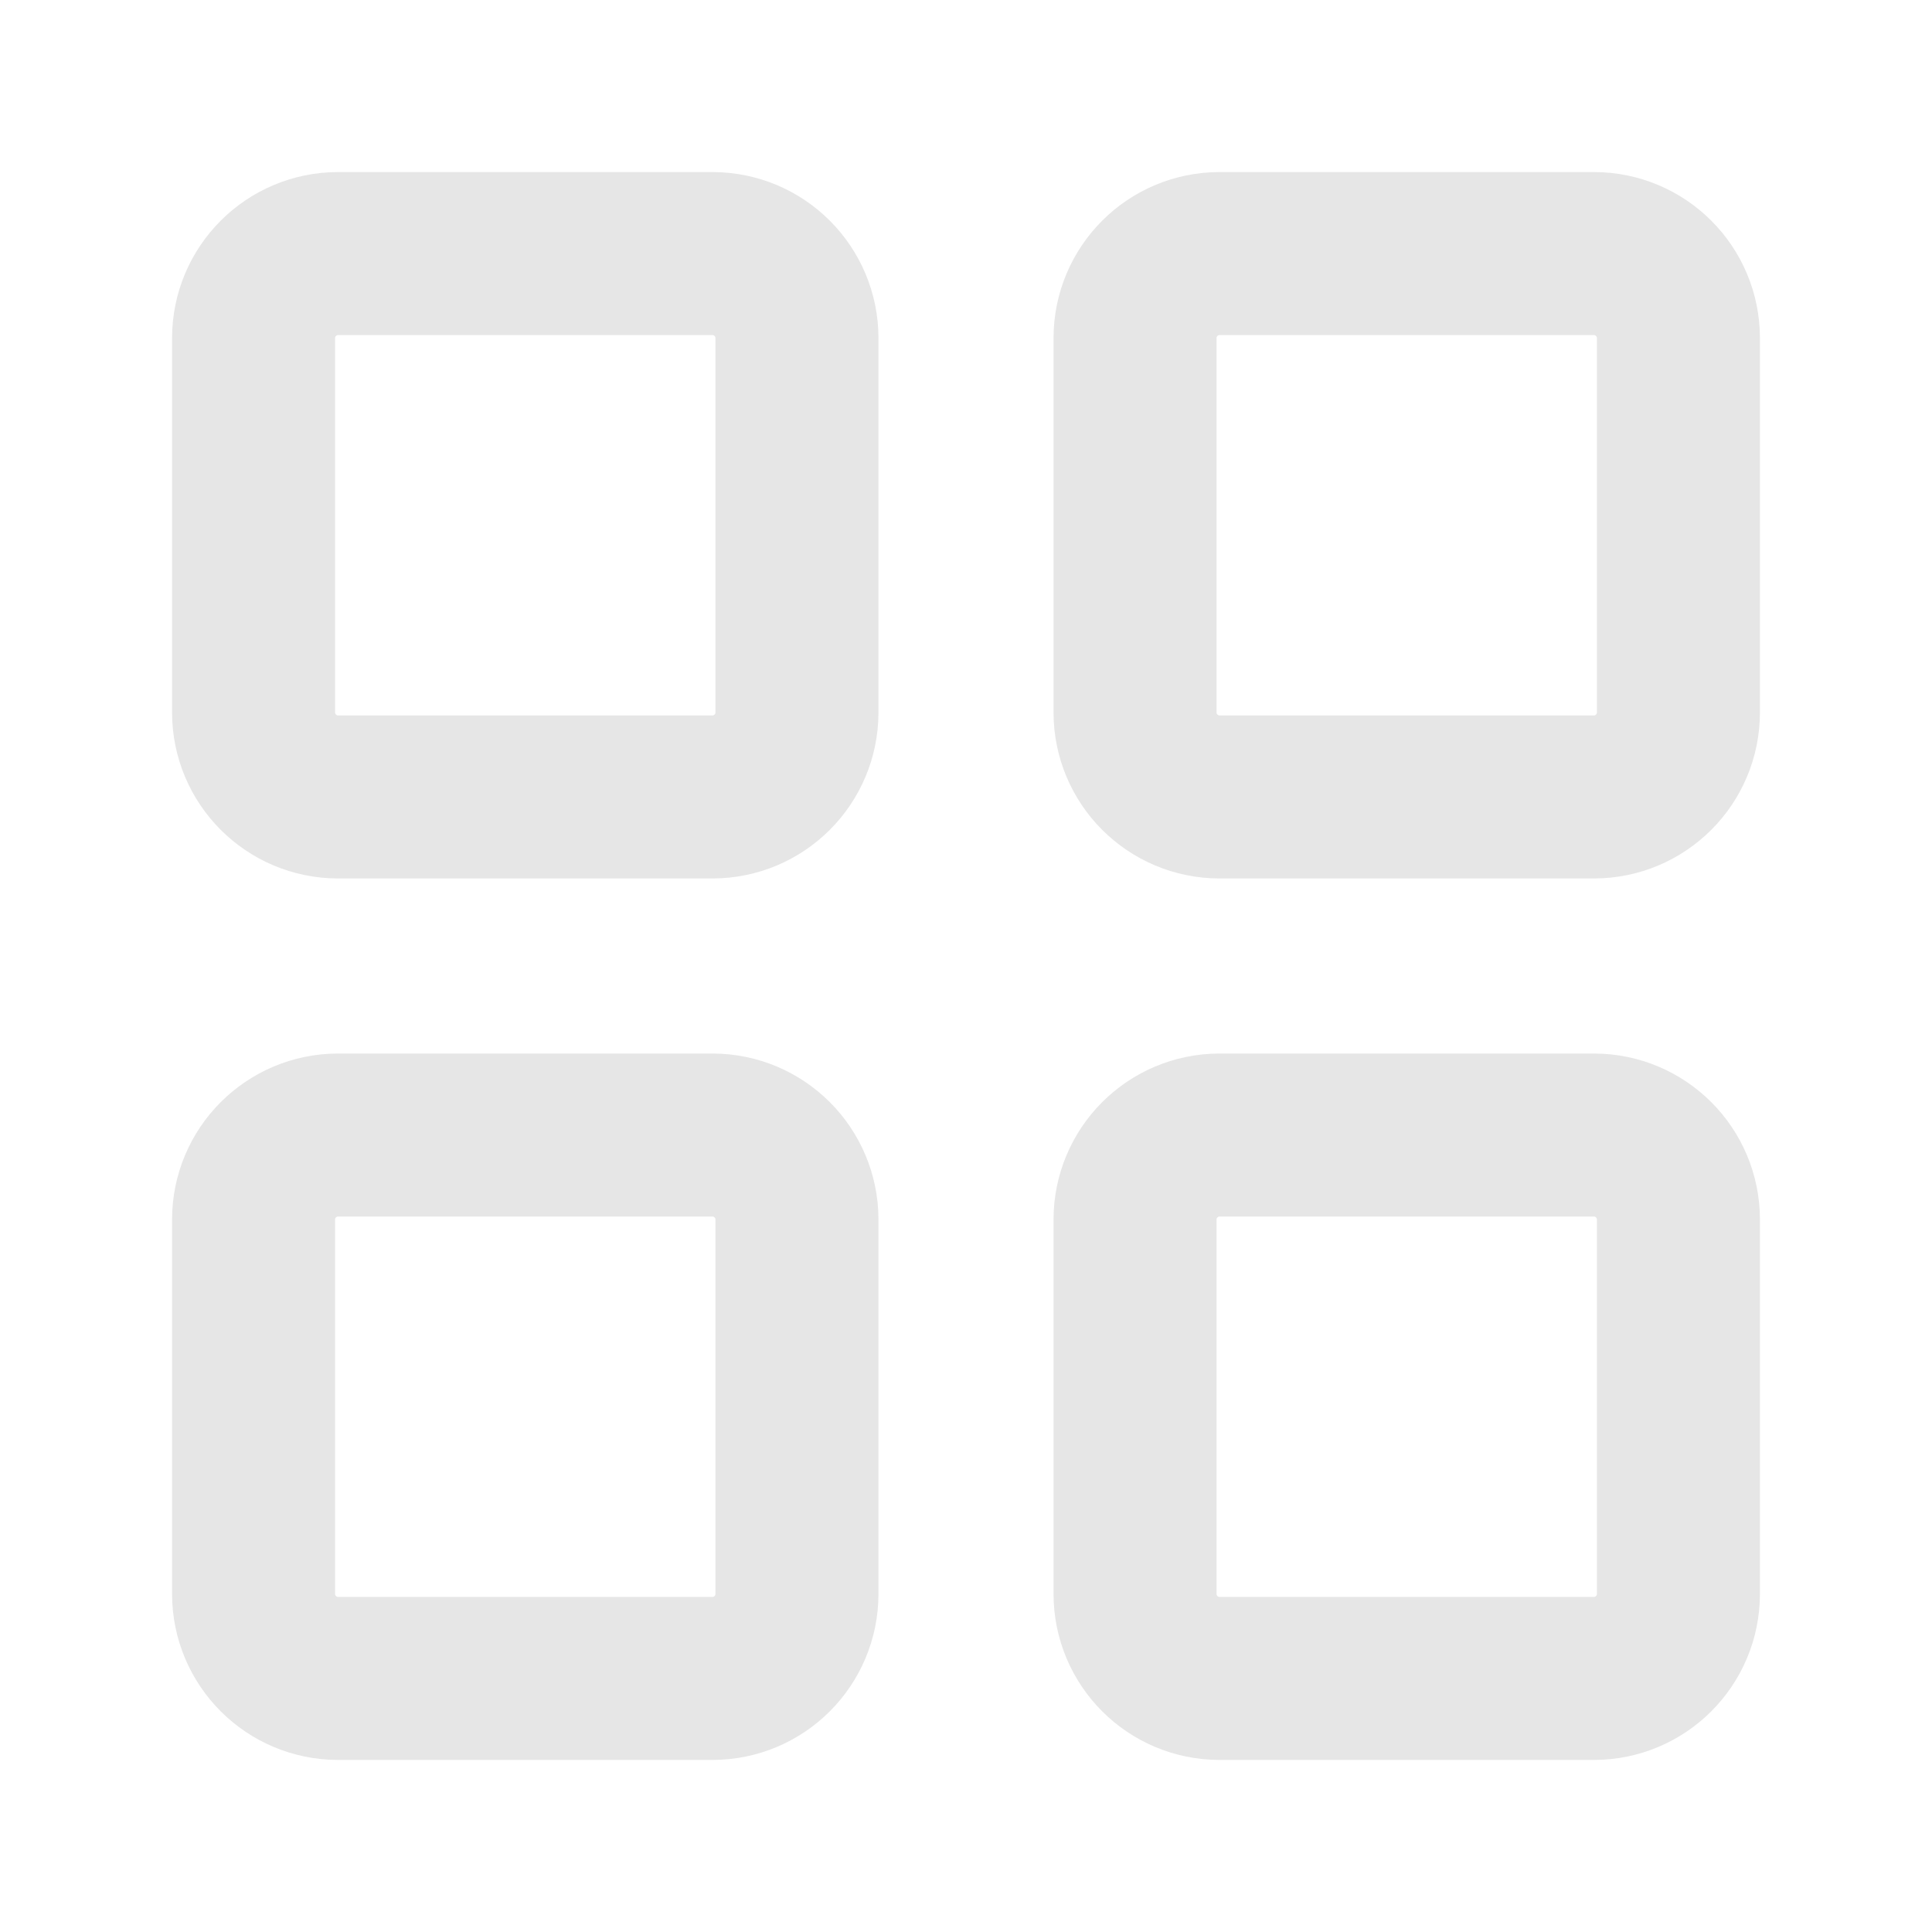
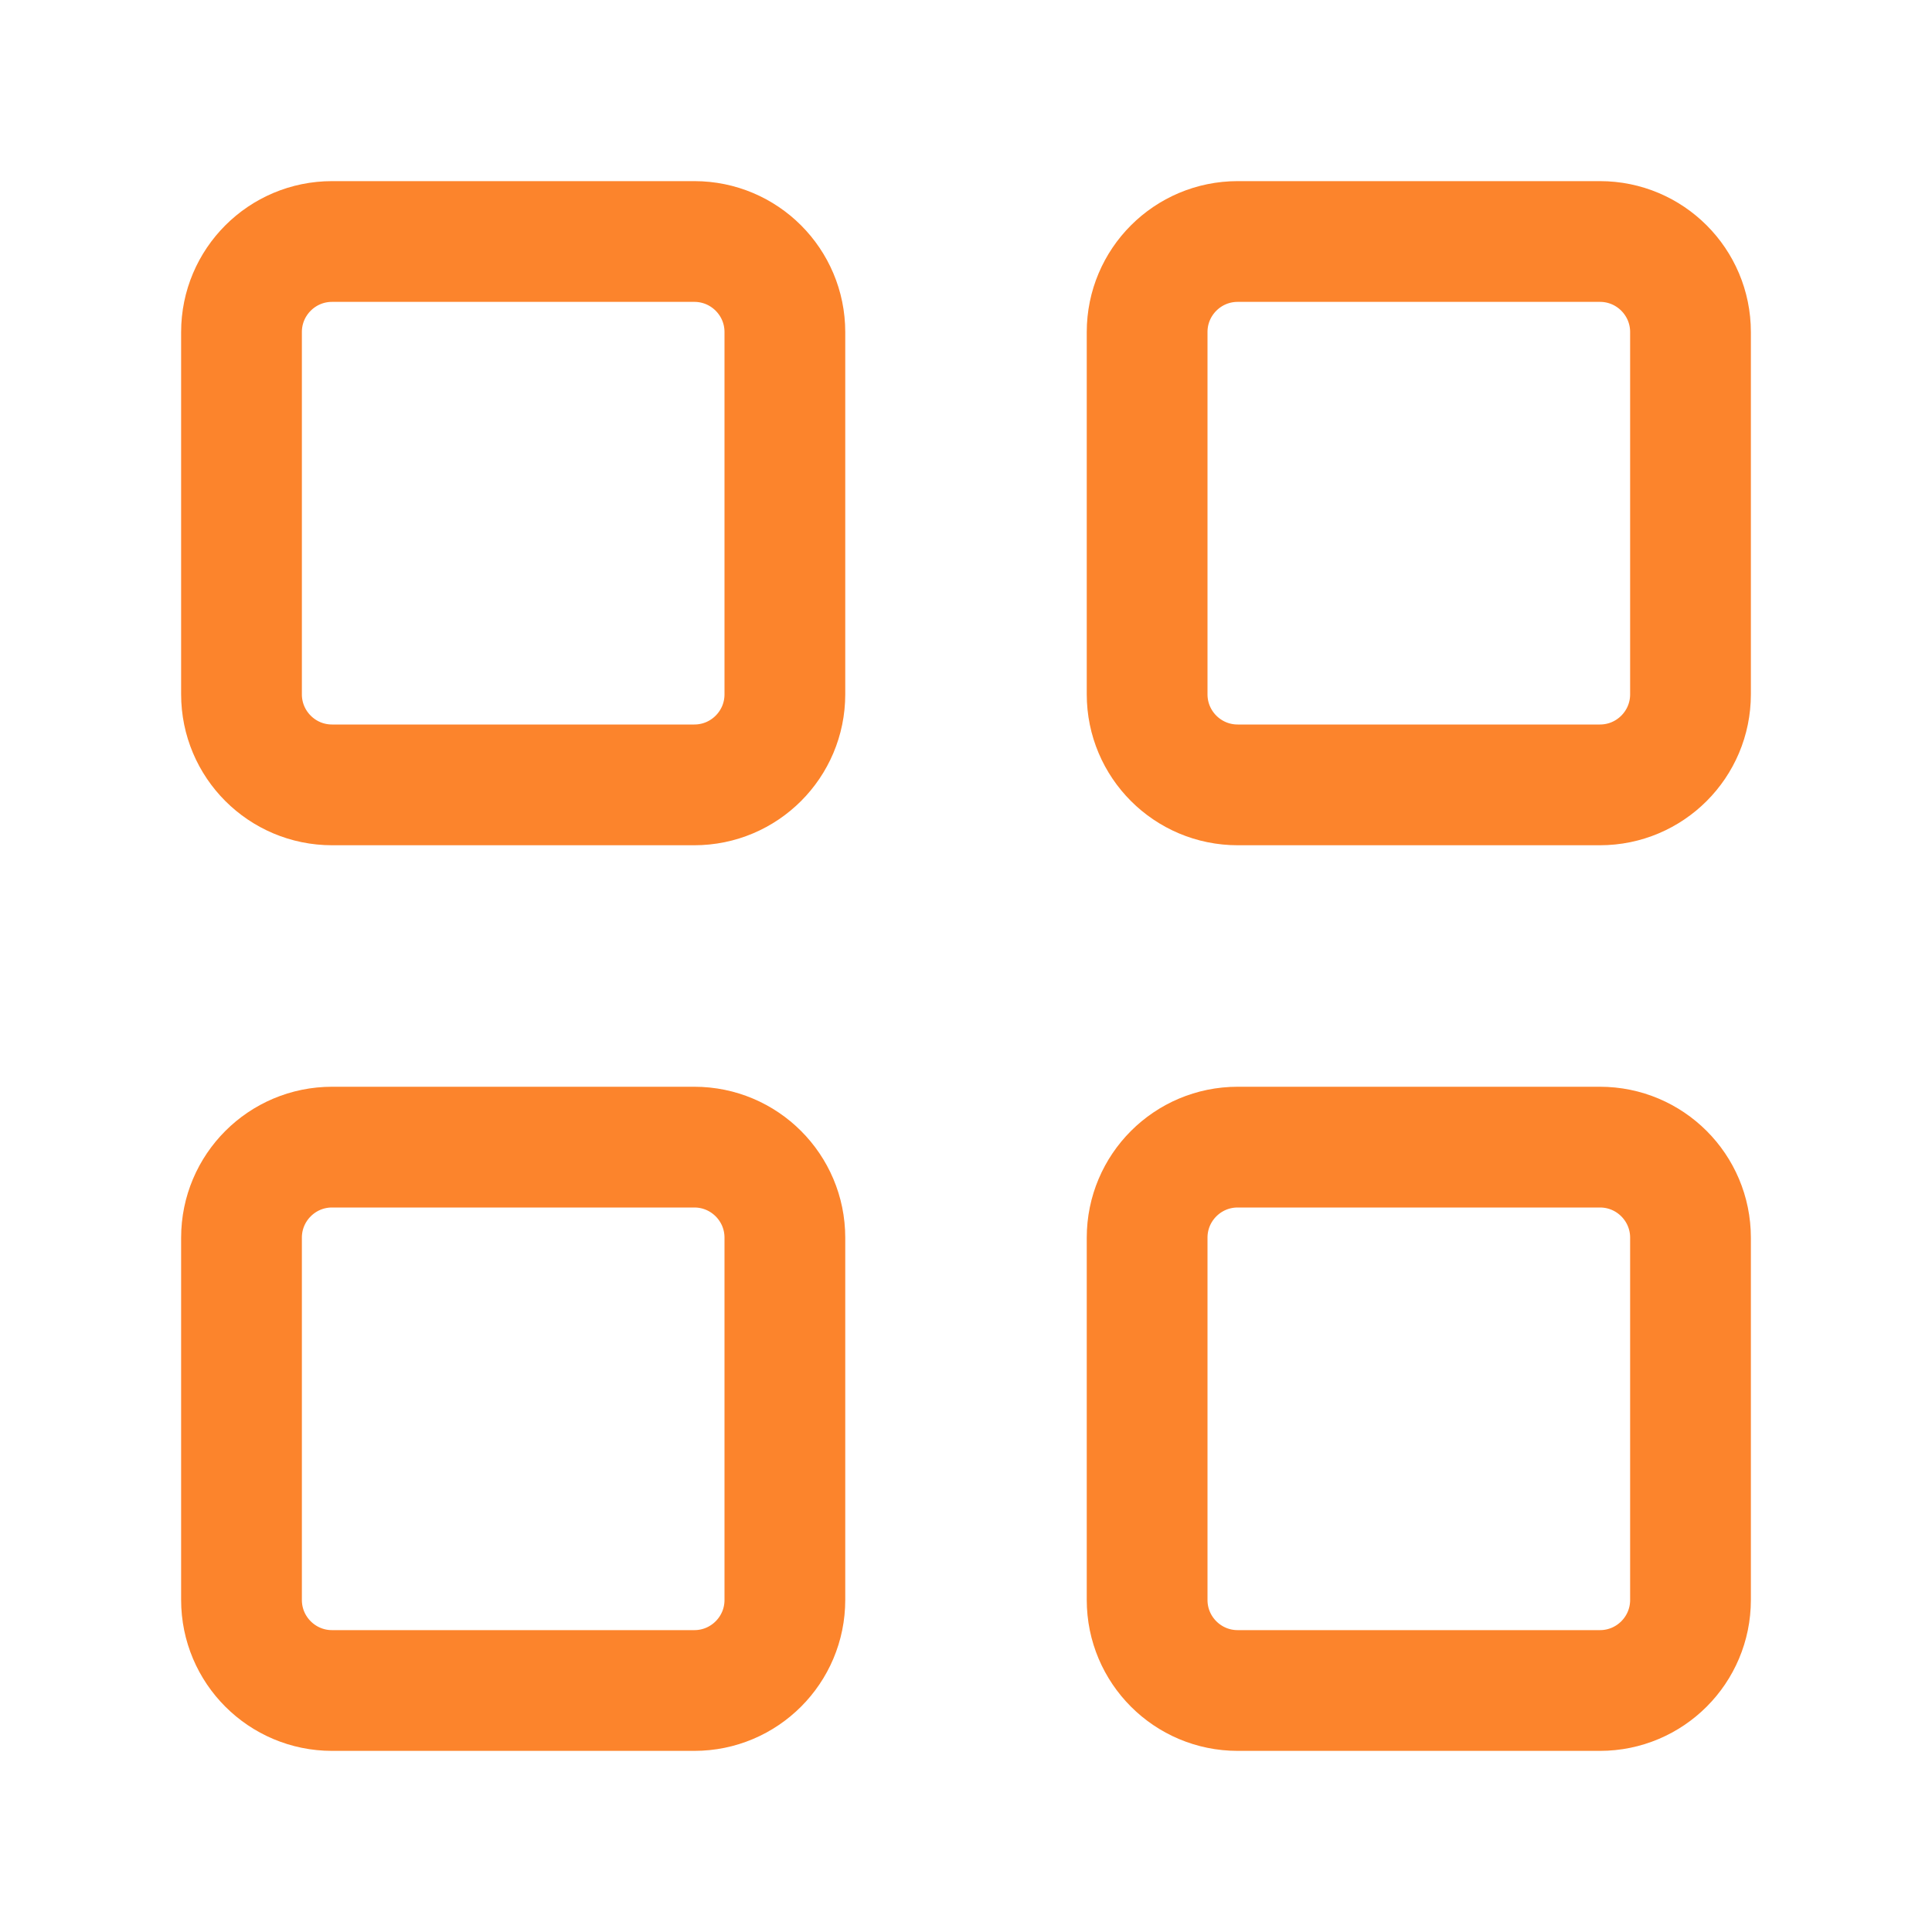
- <svg xmlns="http://www.w3.org/2000/svg" width="32px" height="32px" viewBox="0 0 16 16" aria-hidden="true">
-   <rect fill="none" width="16" height="16" />
-   <g fill="none" stroke="#E6E6E6" stroke-width="1.35" stroke-linejoin="round">
-     <rect x="2.1" y="2.1" width="4.5" height="4.5" rx="0.7" />
-     <rect x="9.4" y="2.1" width="4.5" height="4.5" rx="0.7" />
-     <rect x="2.1" y="9.4" width="4.5" height="4.5" rx="0.7" />
-     <rect x="9.4" y="9.4" width="4.5" height="4.5" rx="0.7" />
+ <svg xmlns="http://www.w3.org/2000/svg" viewBox="0 0 32 32" fill="none">
+   <g stroke="#FC842C" stroke-width="2" stroke-linejoin="round">
+     <rect x="4" y="4" width="9" height="9" rx="1.5" />
+     <rect x="19" y="4" width="9" height="9" rx="1.5" />
+     <rect x="4" y="19" width="9" height="9" rx="1.5" />
+     <rect x="19" y="19" width="9" height="9" rx="1.5" />
  </g>
</svg>
